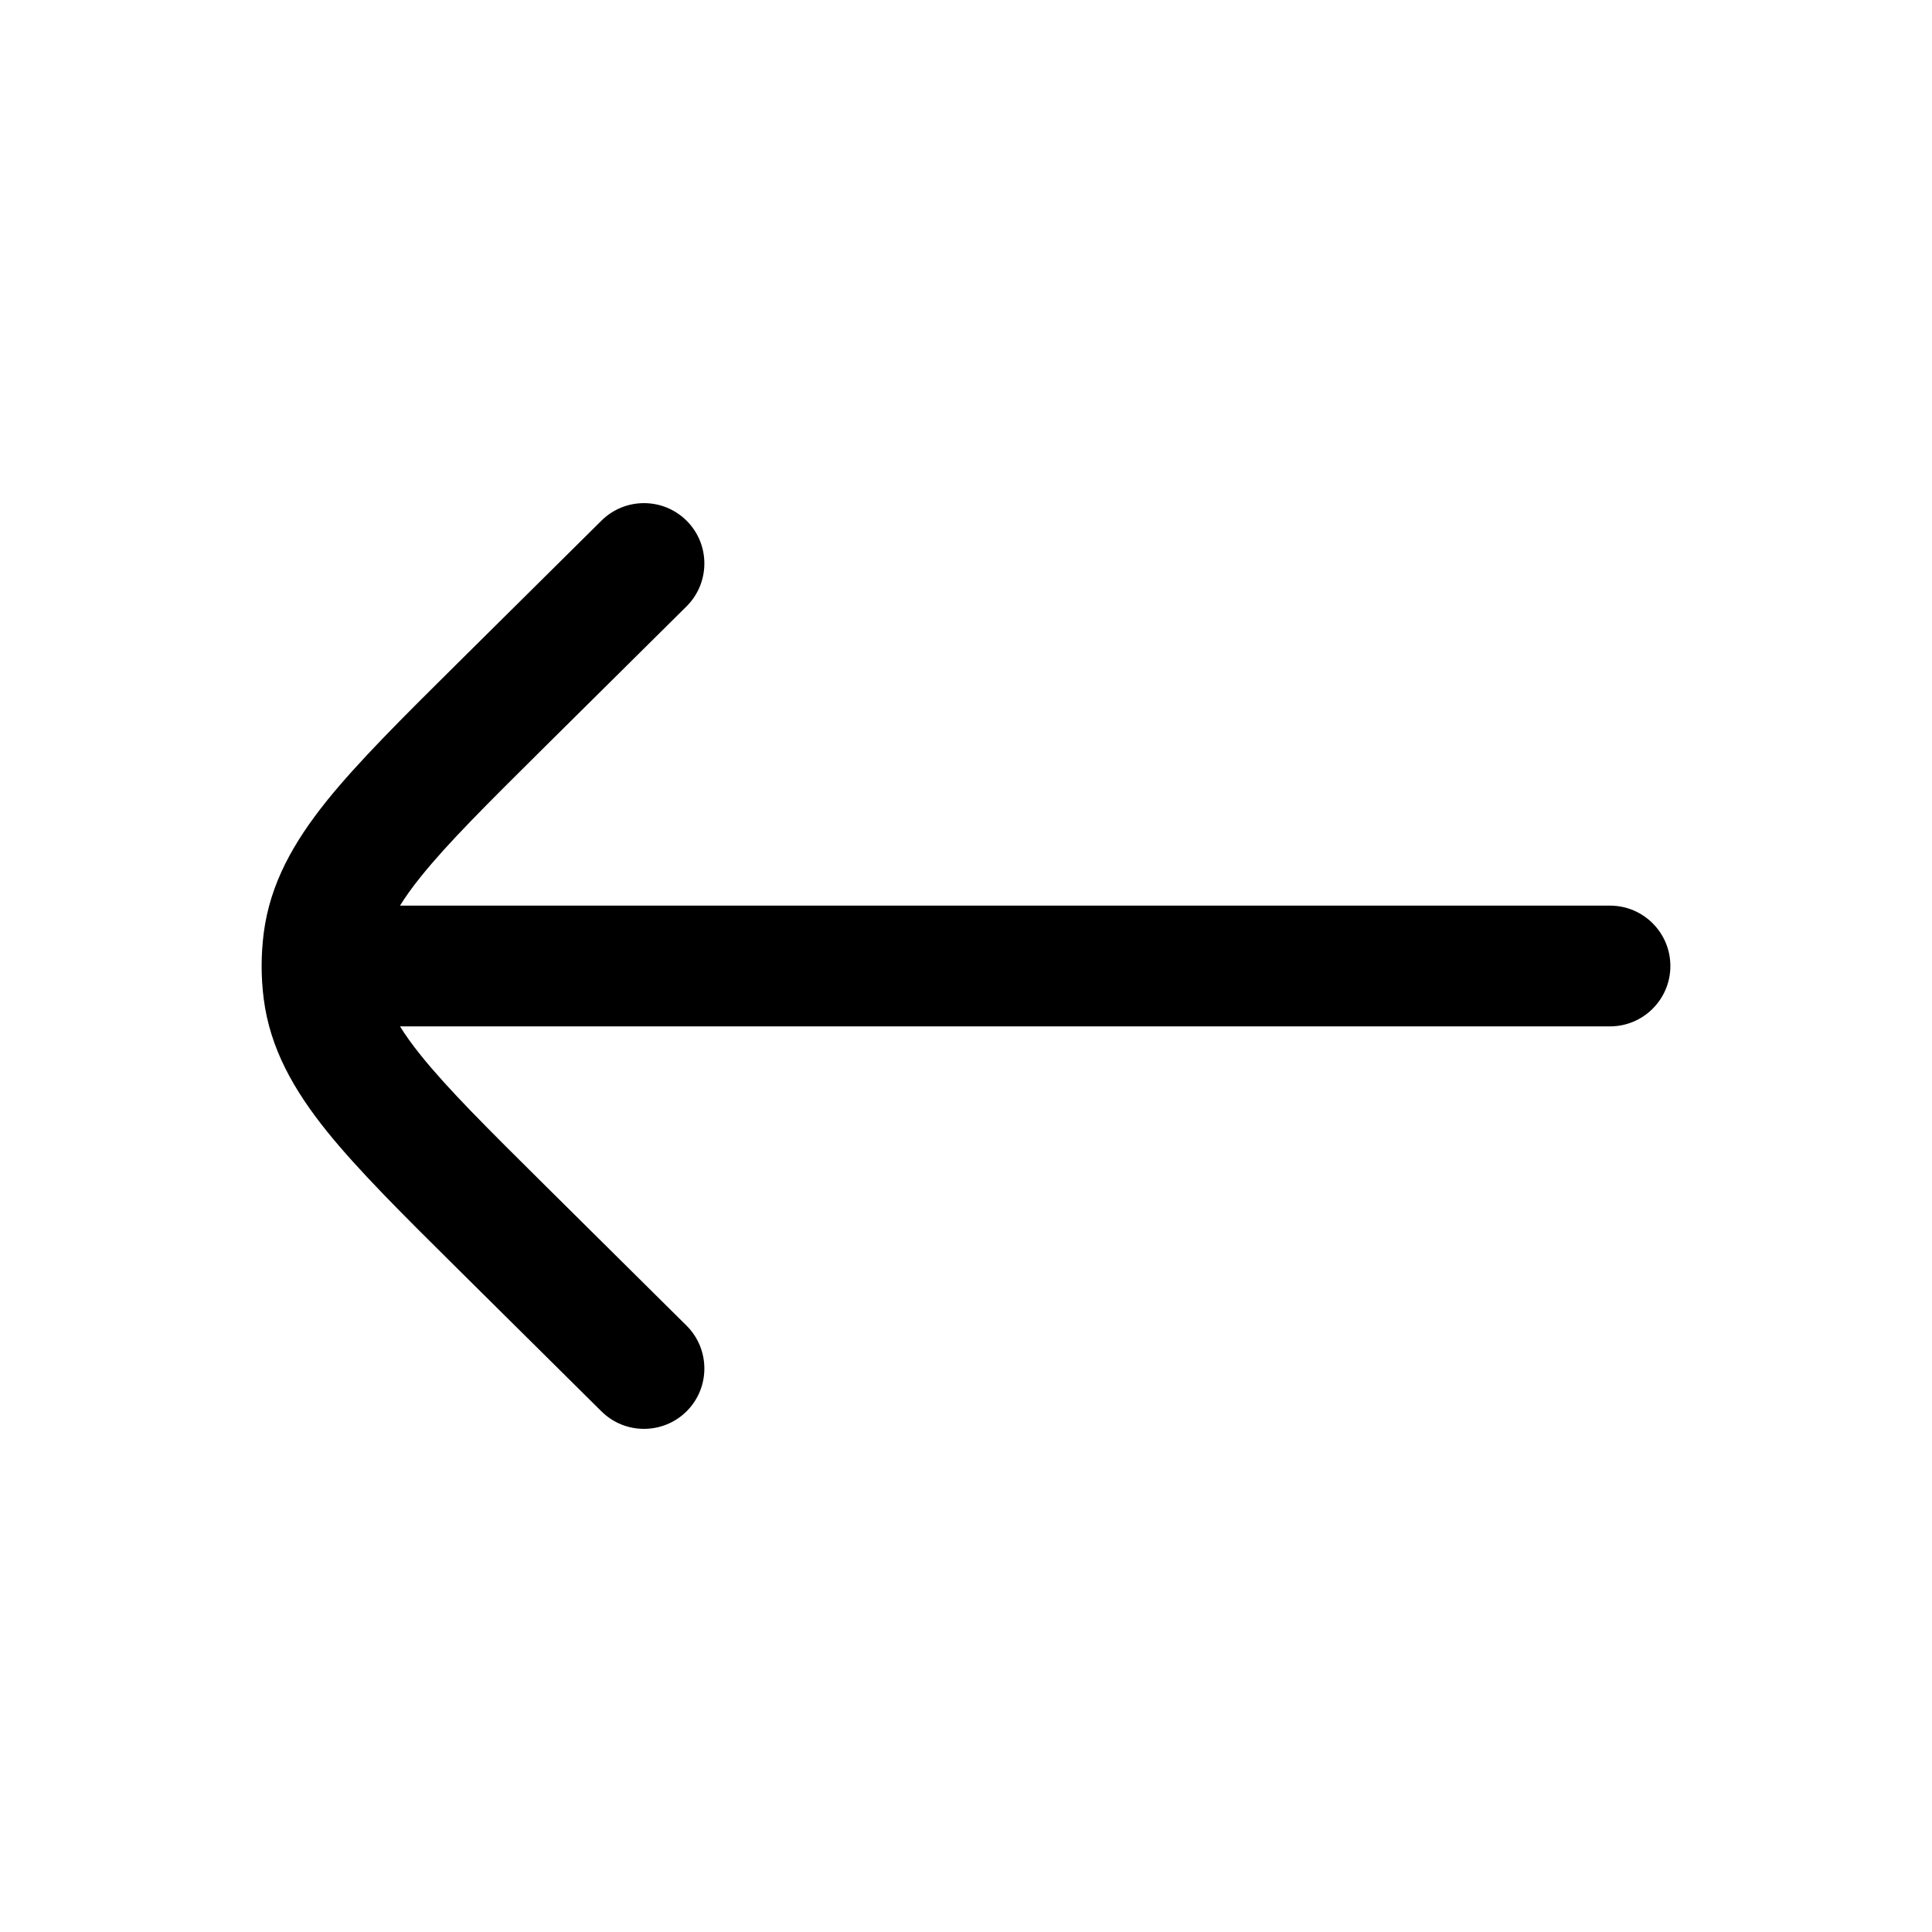
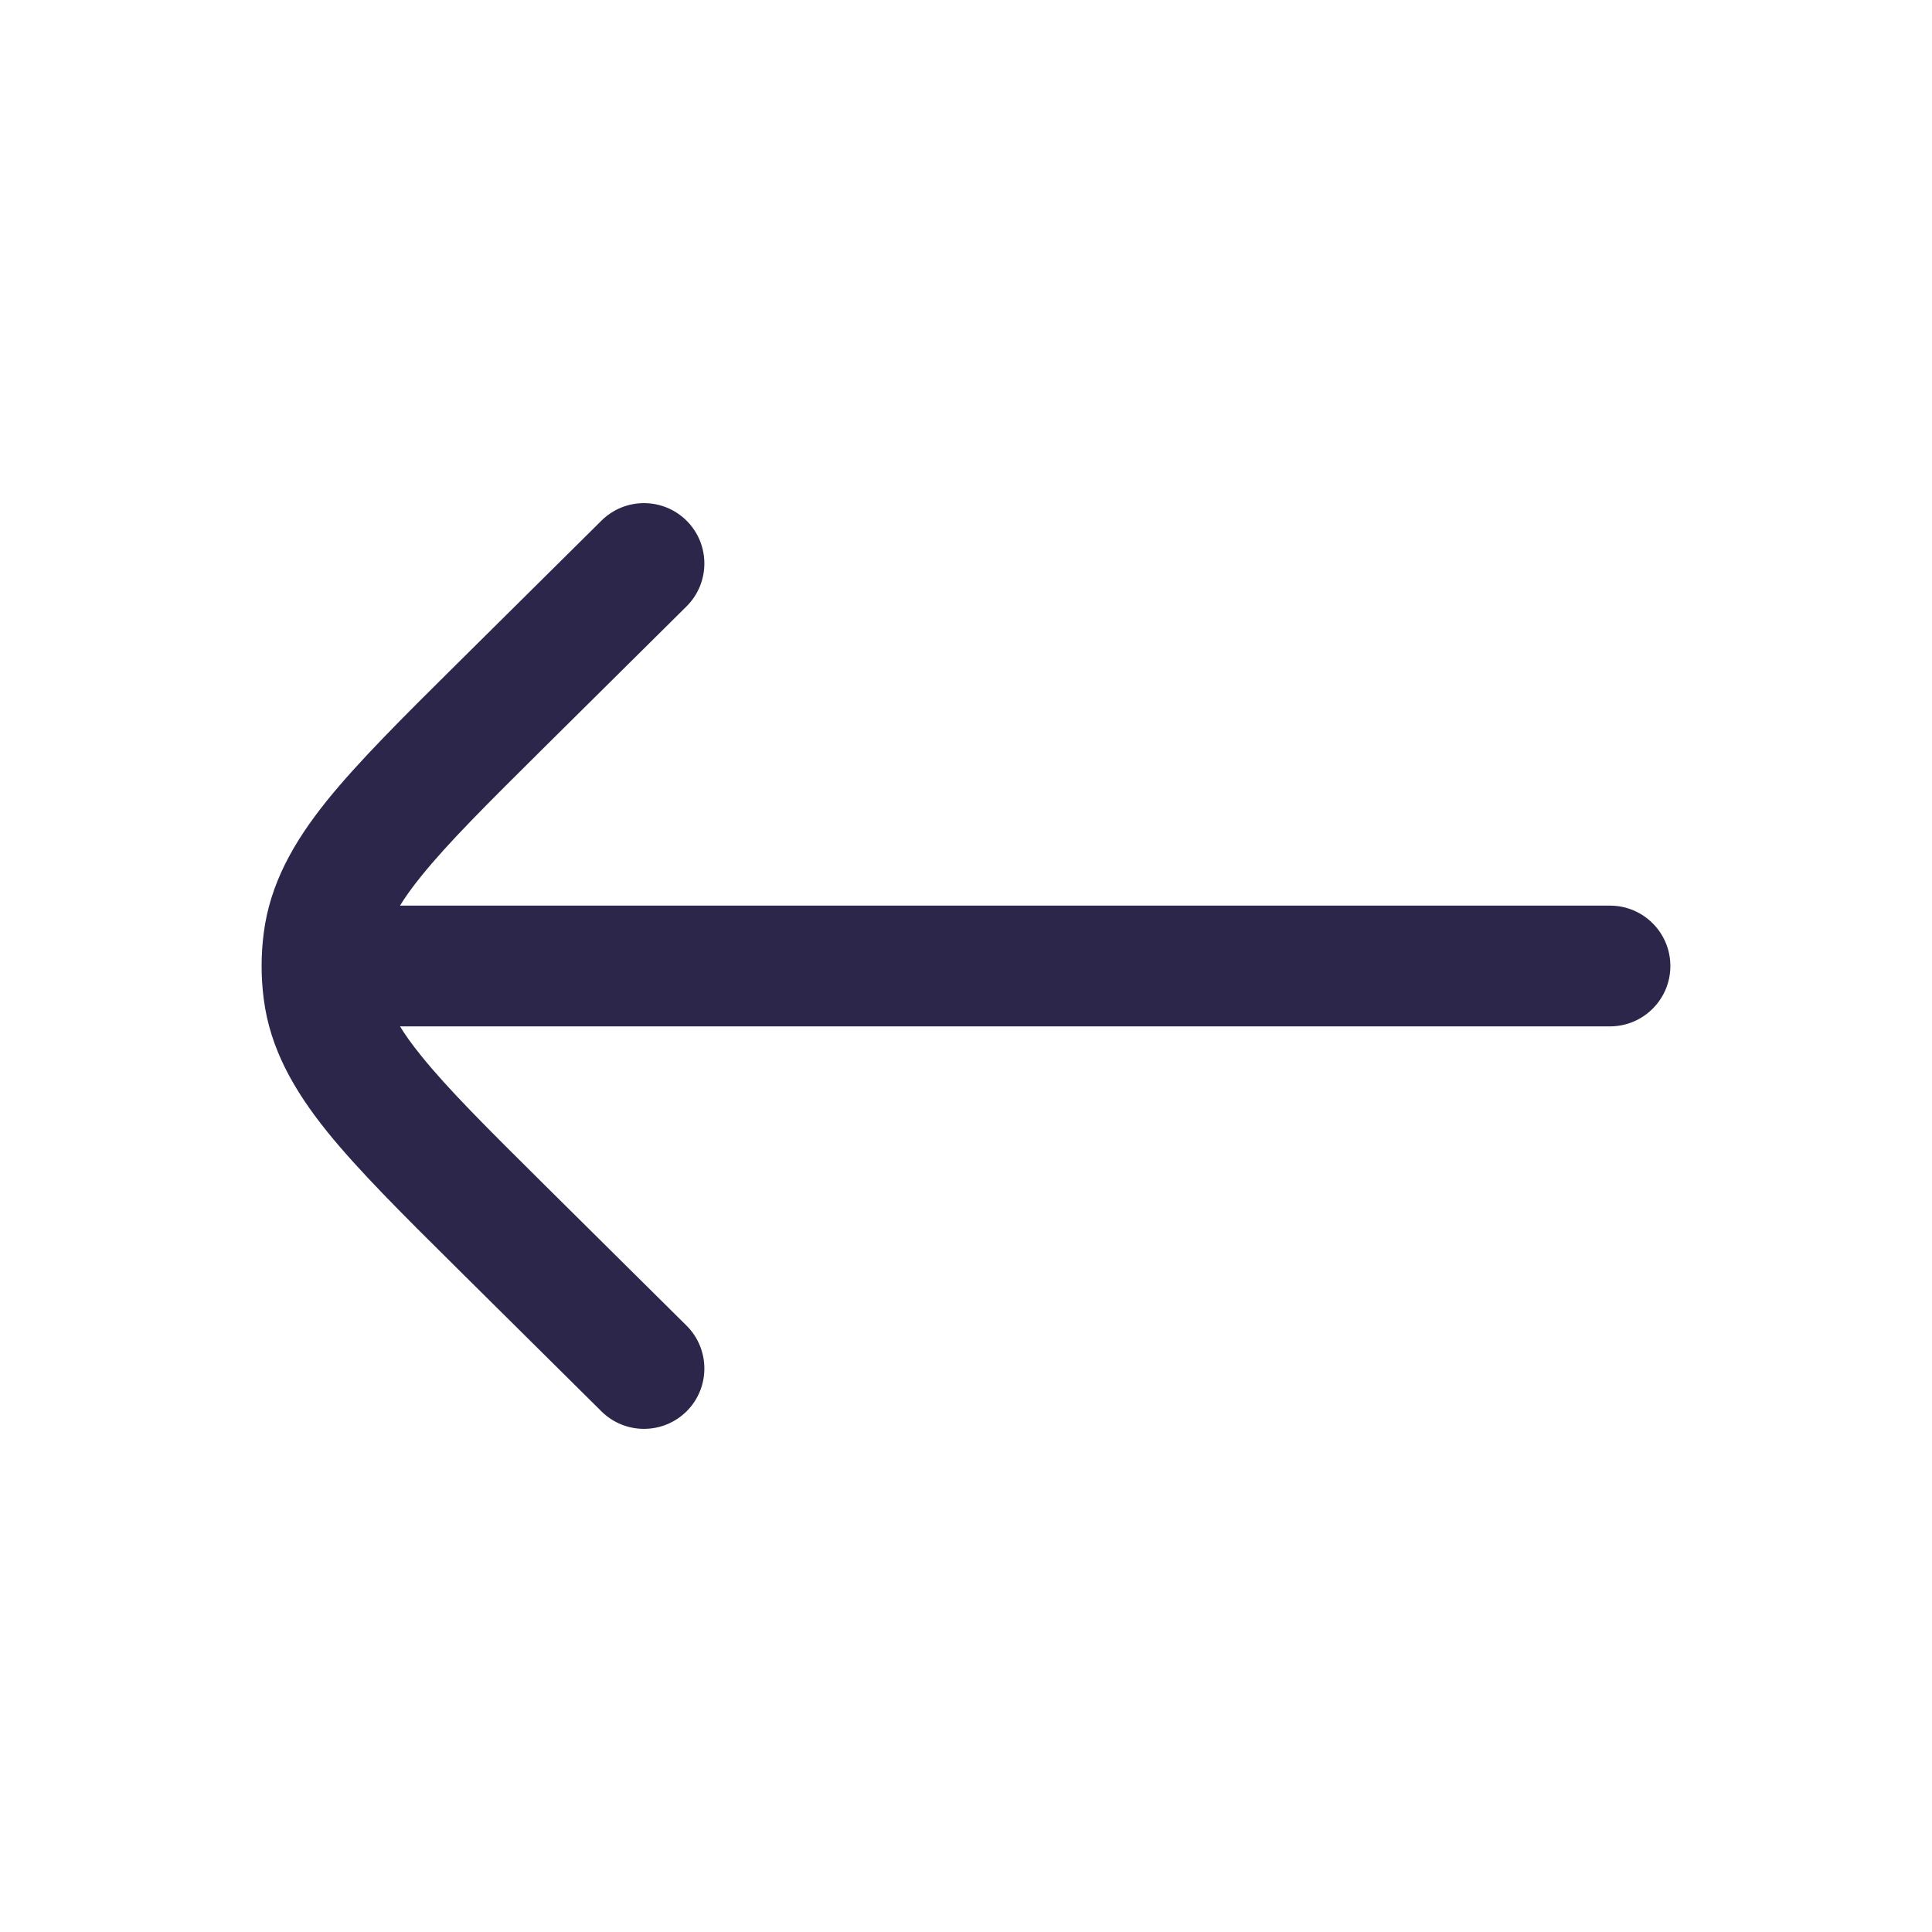
<svg xmlns="http://www.w3.org/2000/svg" width="24" height="24" viewBox="0 0 24 24" fill="none">
-   <path d="M7.472 6.467C7.766 6.176 8.241 6.178 8.533 6.472C8.824 6.766 8.822 7.241 8.528 7.533L6.765 9.28C6.05 9.989 5.559 10.477 5.227 10.891C5.119 11.025 5.035 11.143 4.969 11.25L20 11.25C20.414 11.25 20.75 11.586 20.75 12C20.75 12.414 20.414 12.75 20 12.75L4.969 12.75C5.035 12.857 5.119 12.975 5.227 13.109C5.559 13.523 6.05 14.011 6.765 14.72L8.528 16.467C8.822 16.759 8.824 17.234 8.533 17.528C8.241 17.822 7.766 17.824 7.472 17.533L5.677 15.754C5.001 15.084 4.449 14.536 4.057 14.049C3.65 13.541 3.355 13.026 3.276 12.408C3.259 12.273 3.25 12.136 3.25 12C3.25 11.864 3.259 11.727 3.276 11.592C3.355 10.974 3.65 10.459 4.057 9.951C4.449 9.464 5.001 8.916 5.677 8.246L7.472 6.467Z" fill="currentColor" />
+   <path d="M8.528 7.533C8.822 7.241 8.824 6.766 8.533 6.472C8.241 6.178 7.766 6.176 7.472 6.467L5.677 8.246C5.001 8.916 4.449 9.464 4.057 9.951C3.65 10.459 3.355 10.974 3.276 11.592C3.241 11.863 3.241 12.137 3.276 12.408C3.355 13.026 3.65 13.541 4.057 14.049C4.449 14.536 5.001 15.084 5.677 15.754L7.472 17.533C7.766 17.824 8.241 17.822 8.533 17.528C8.824 17.234 8.822 16.759 8.528 16.467L6.765 14.72C6.05 14.011 5.559 13.523 5.227 13.109C5.119 12.975 5.034 12.857 4.969 12.75H20C20.414 12.75 20.75 12.414 20.75 12C20.75 11.586 20.414 11.25 20 11.25H4.969C5.034 11.143 5.119 11.025 5.227 10.891C5.559 10.477 6.05 9.989 6.765 9.28L8.528 7.533Z" fill="#2D264B" />
</svg>
